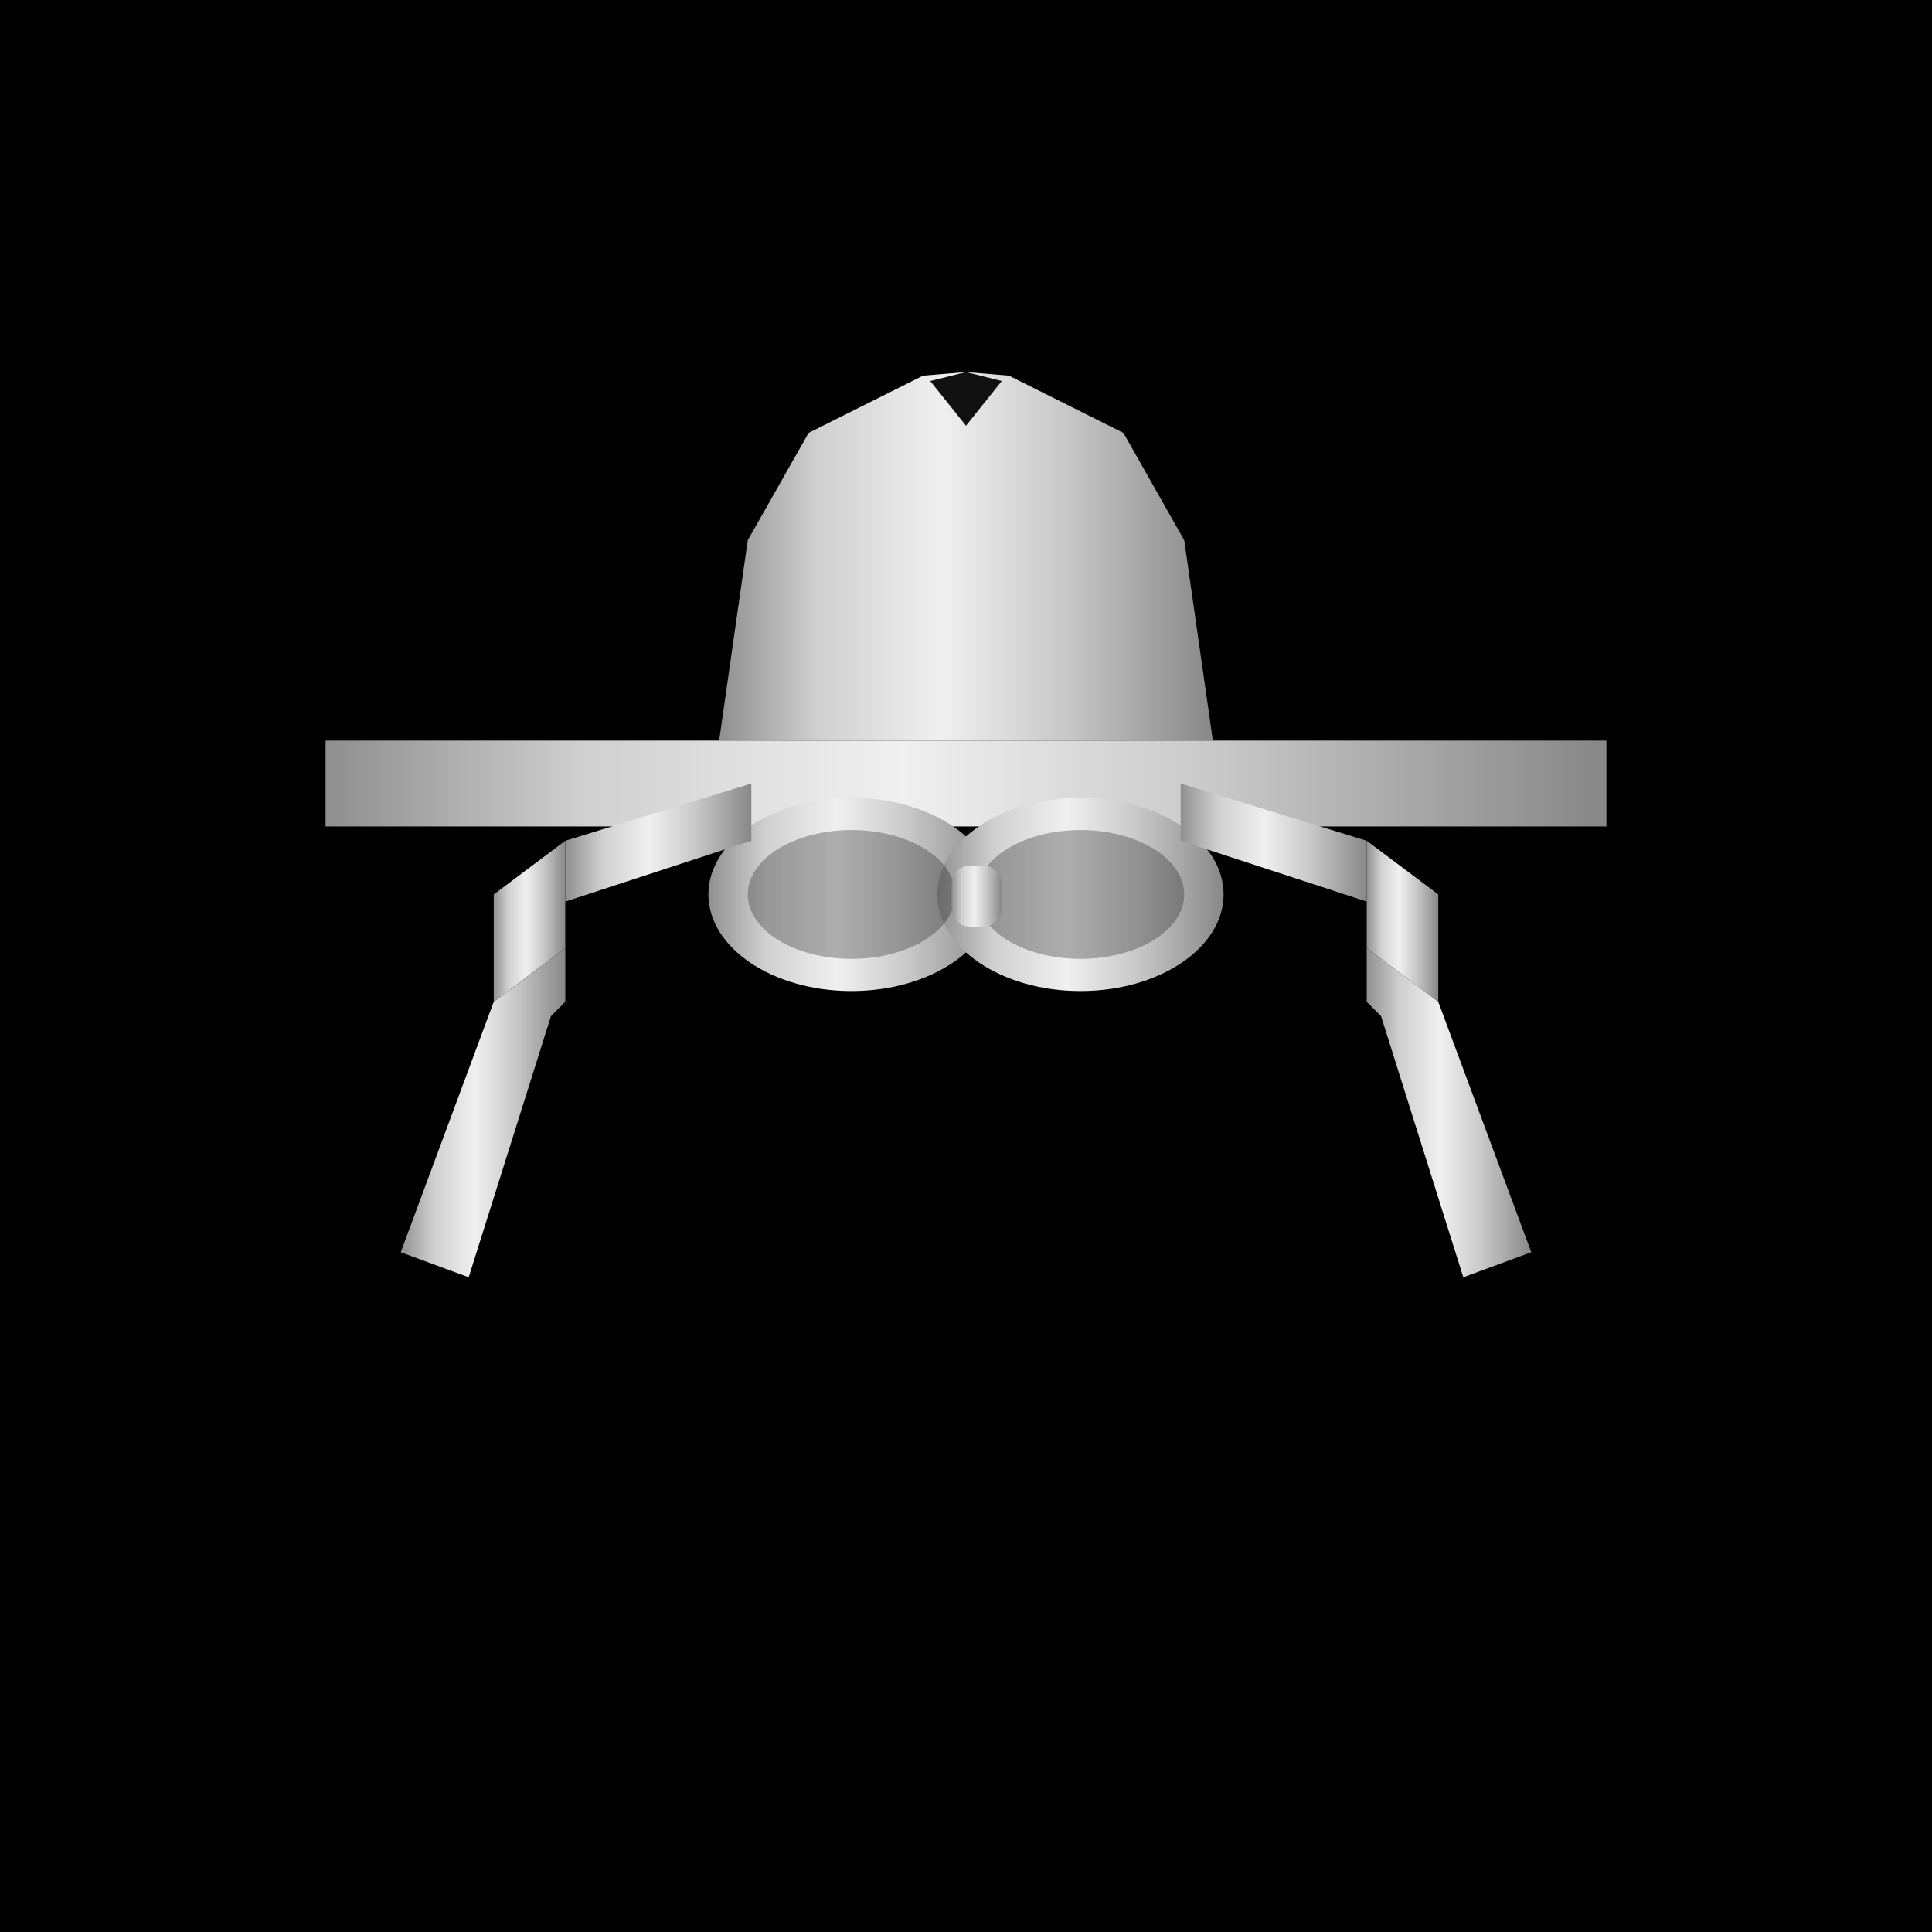
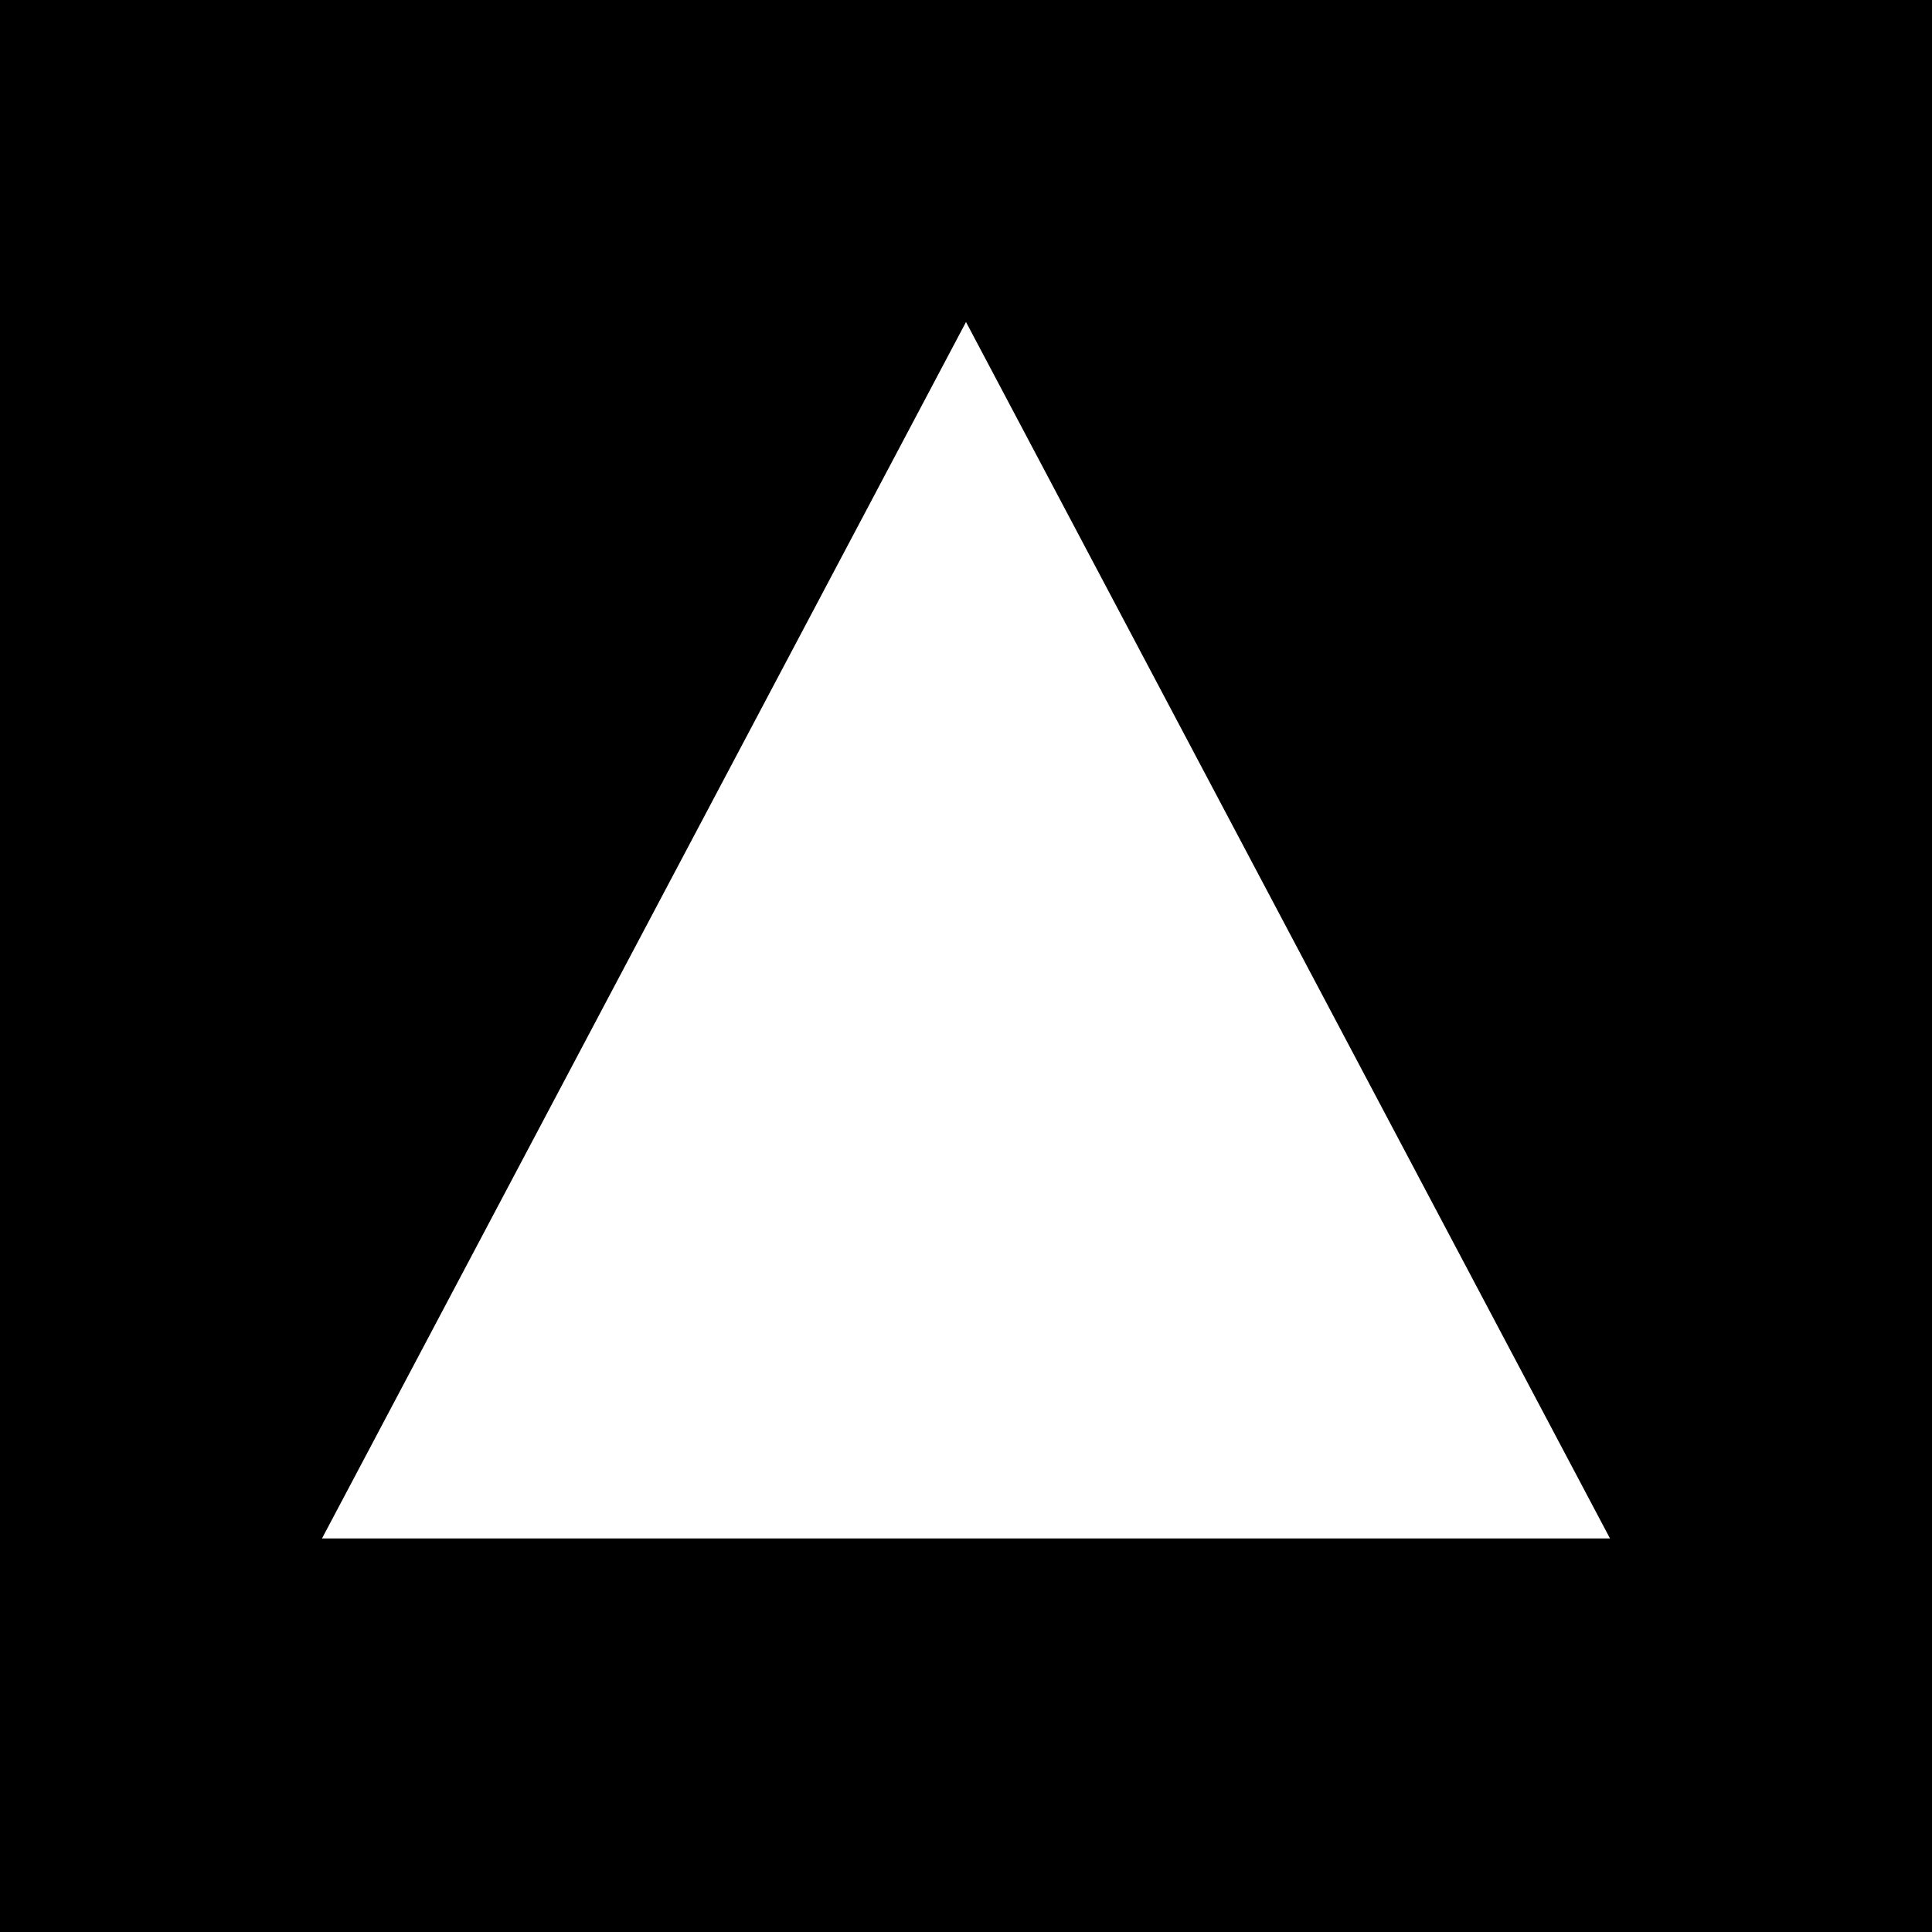
<svg xmlns="http://www.w3.org/2000/svg" viewBox="0 0 1080 1080" width="1080" height="1080">
  <rect width="1080" height="1080" fill="#000" />
-   <defs>
-     <linearGradient id="m" x1="0%" y1="0%" x2="100%" y2="0%">
-       <stop offset="0%" stop-color="#909090" />
-       <stop offset="20%" stop-color="#d0d0d0" />
-       <stop offset="45%" stop-color="#f0f0f0" />
-       <stop offset="70%" stop-color="#c8c8c8" />
-       <stop offset="100%" stop-color="#888888" />
-     </linearGradient>
-   </defs>
-   <polygon points="     402,414     418,302     452,242     500,218     516,210     540,208     564,210     580,218     628,242     662,302     678,414   " fill="url(#m)" />
-   <polygon points="520,213  540,238  560,213  540,208" fill="#111" />
-   <polygon points="182,414  898,414  898,462  182,462" fill="url(#m)" />
-   <ellipse cx="476" cy="500" rx="80" ry="54" fill="url(#m)" />
-   <ellipse cx="604" cy="500" rx="80" ry="54" fill="url(#m)" />
-   <ellipse cx="476" cy="500" rx="58" ry="36" fill="#111" opacity="0.3" />
-   <ellipse cx="604" cy="500" rx="58" ry="36" fill="#111" opacity="0.3" />
-   <rect x="532" y="484" width="28" height="34" rx="10" fill="url(#m)" />
-   <polygon points="     420,470  420,438  316,470  316,504   " fill="url(#m)" />
-   <polygon points="     316,470  276,500  276,560  316,530  316,504   " fill="url(#m)" />
-   <polygon points="     316,530  276,560  224,700  262,714  308,568  316,560   " fill="url(#m)" />
-   <polygon points="     660,470  660,438  764,470  764,504   " fill="url(#m)" />
-   <polygon points="     764,470  804,500  804,560  764,530  764,504   " fill="url(#m)" />
-   <polygon points="     764,530  804,560  856,700  818,714  772,568  764,560   " fill="url(#m)" />
+   <polygon points="540,180 900,860 180,860" fill="#ffffff" />
</svg>
